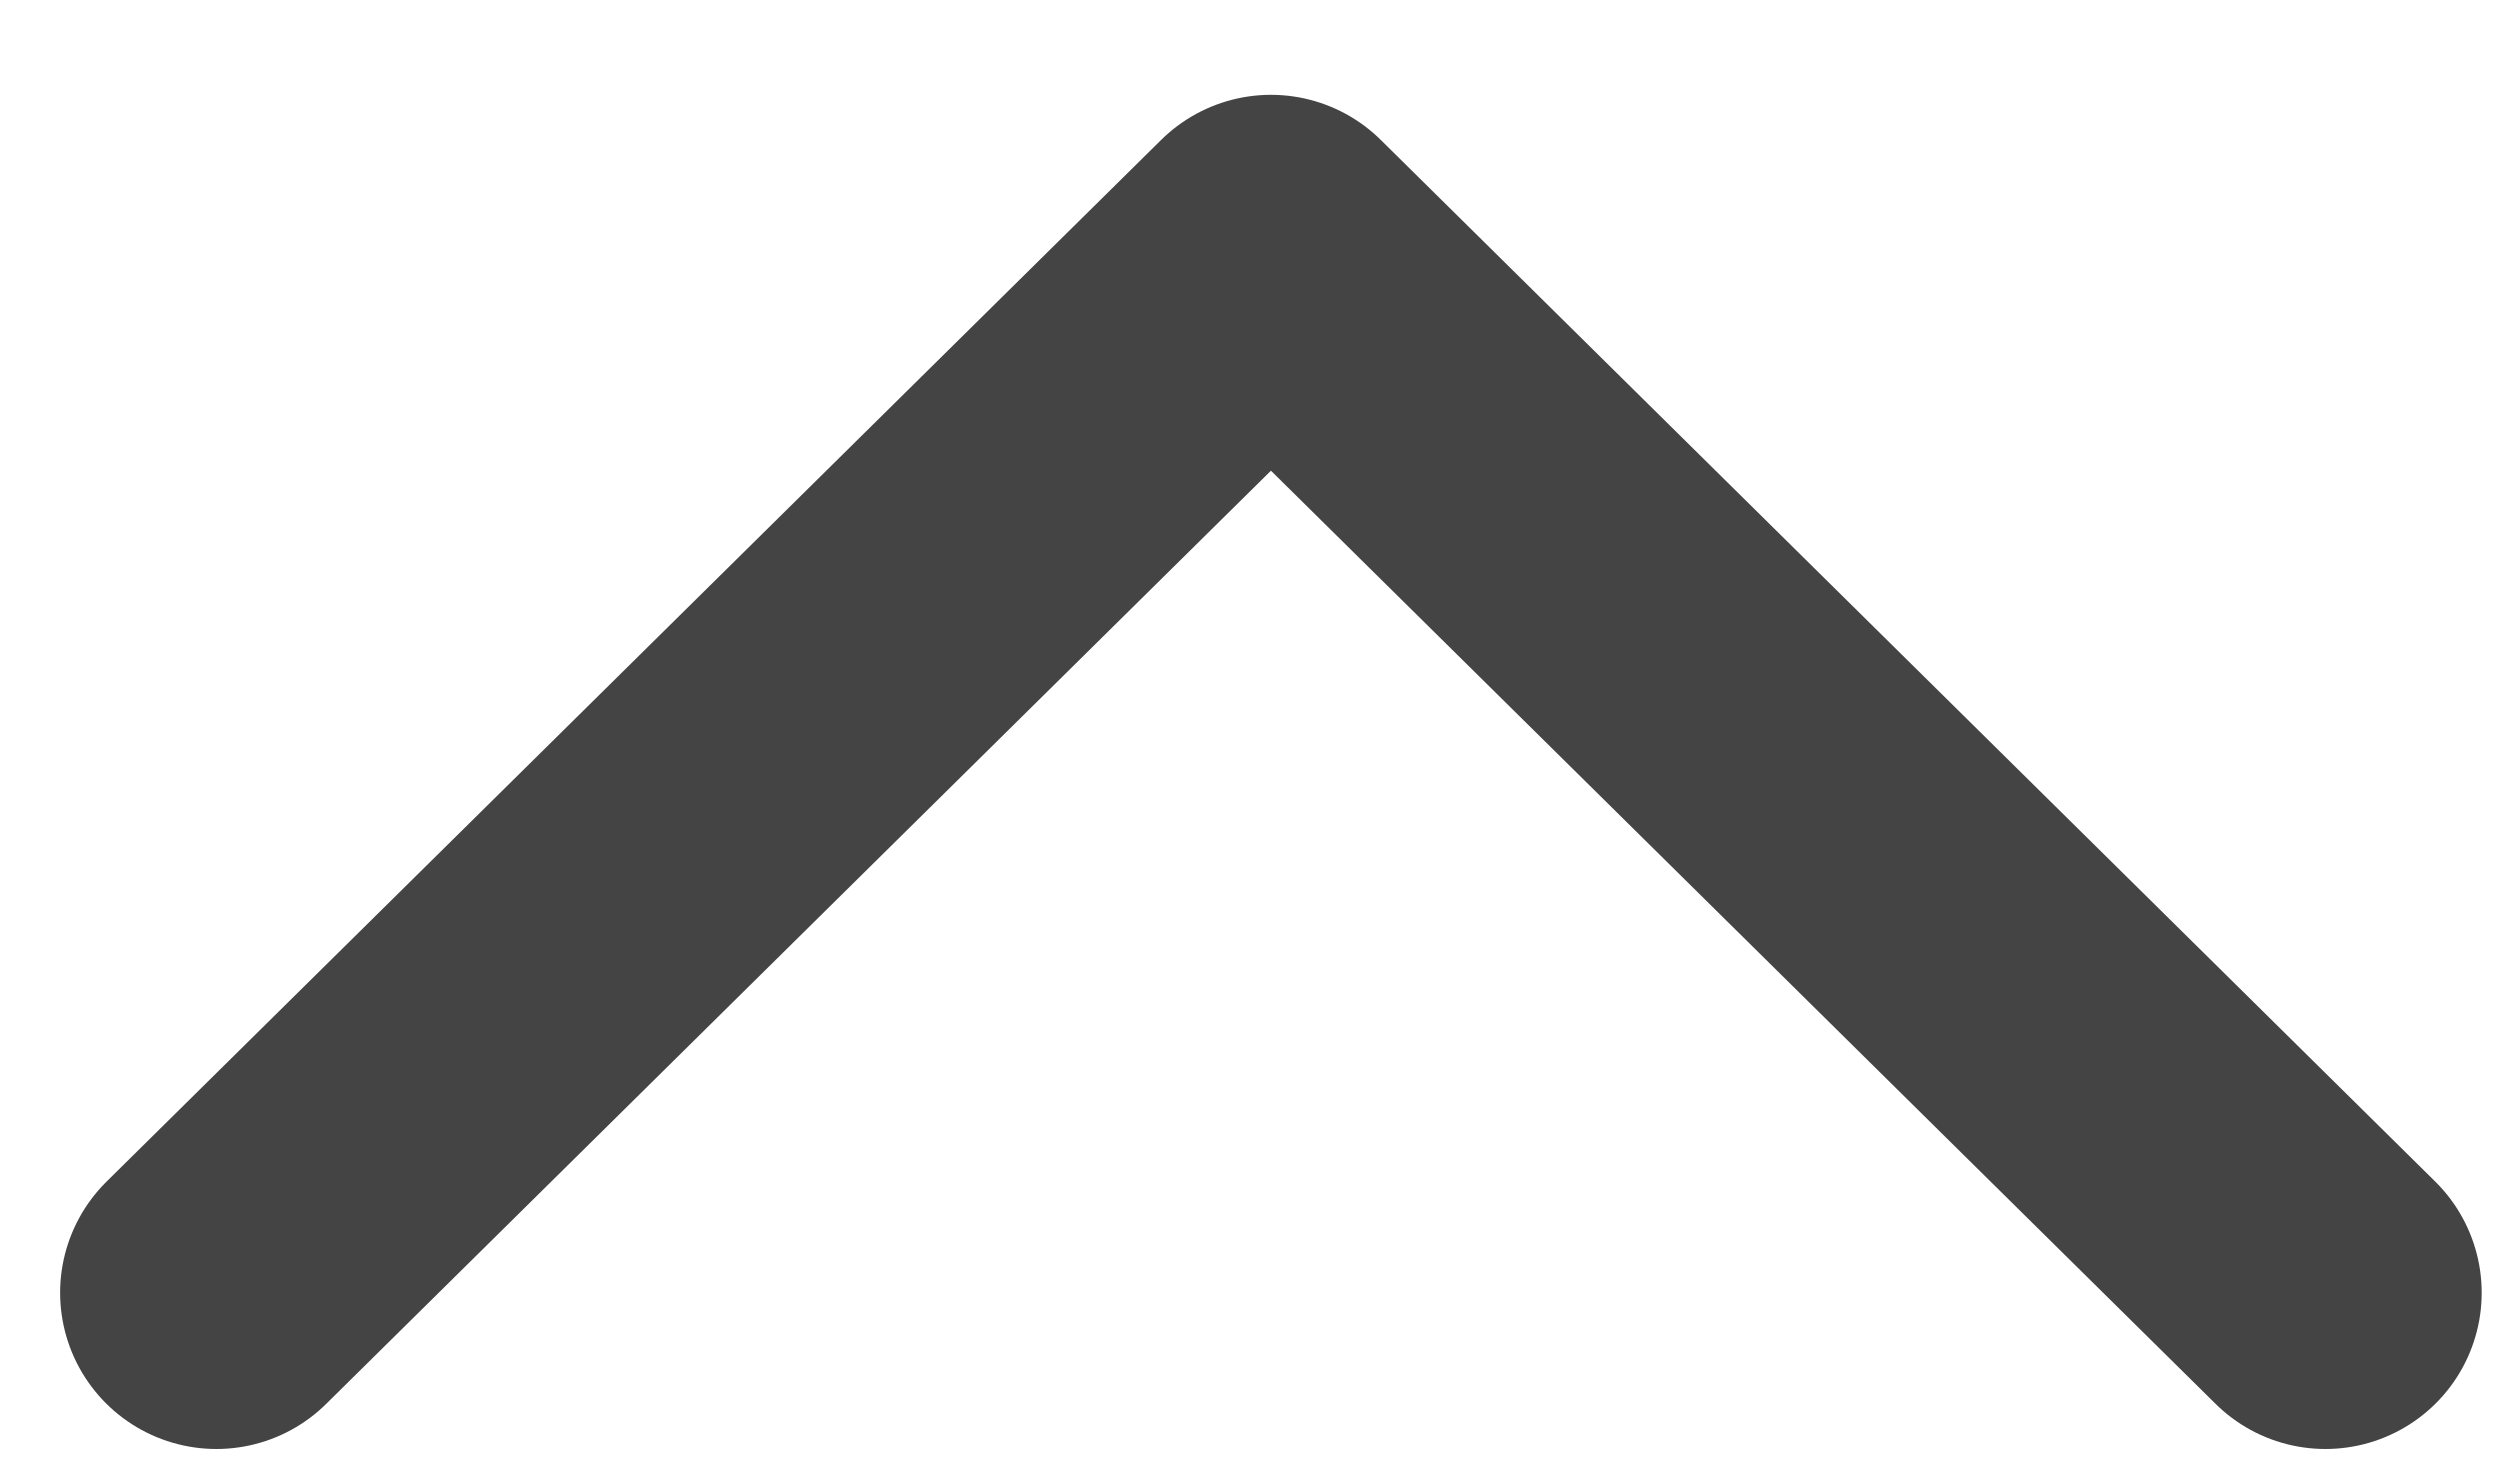
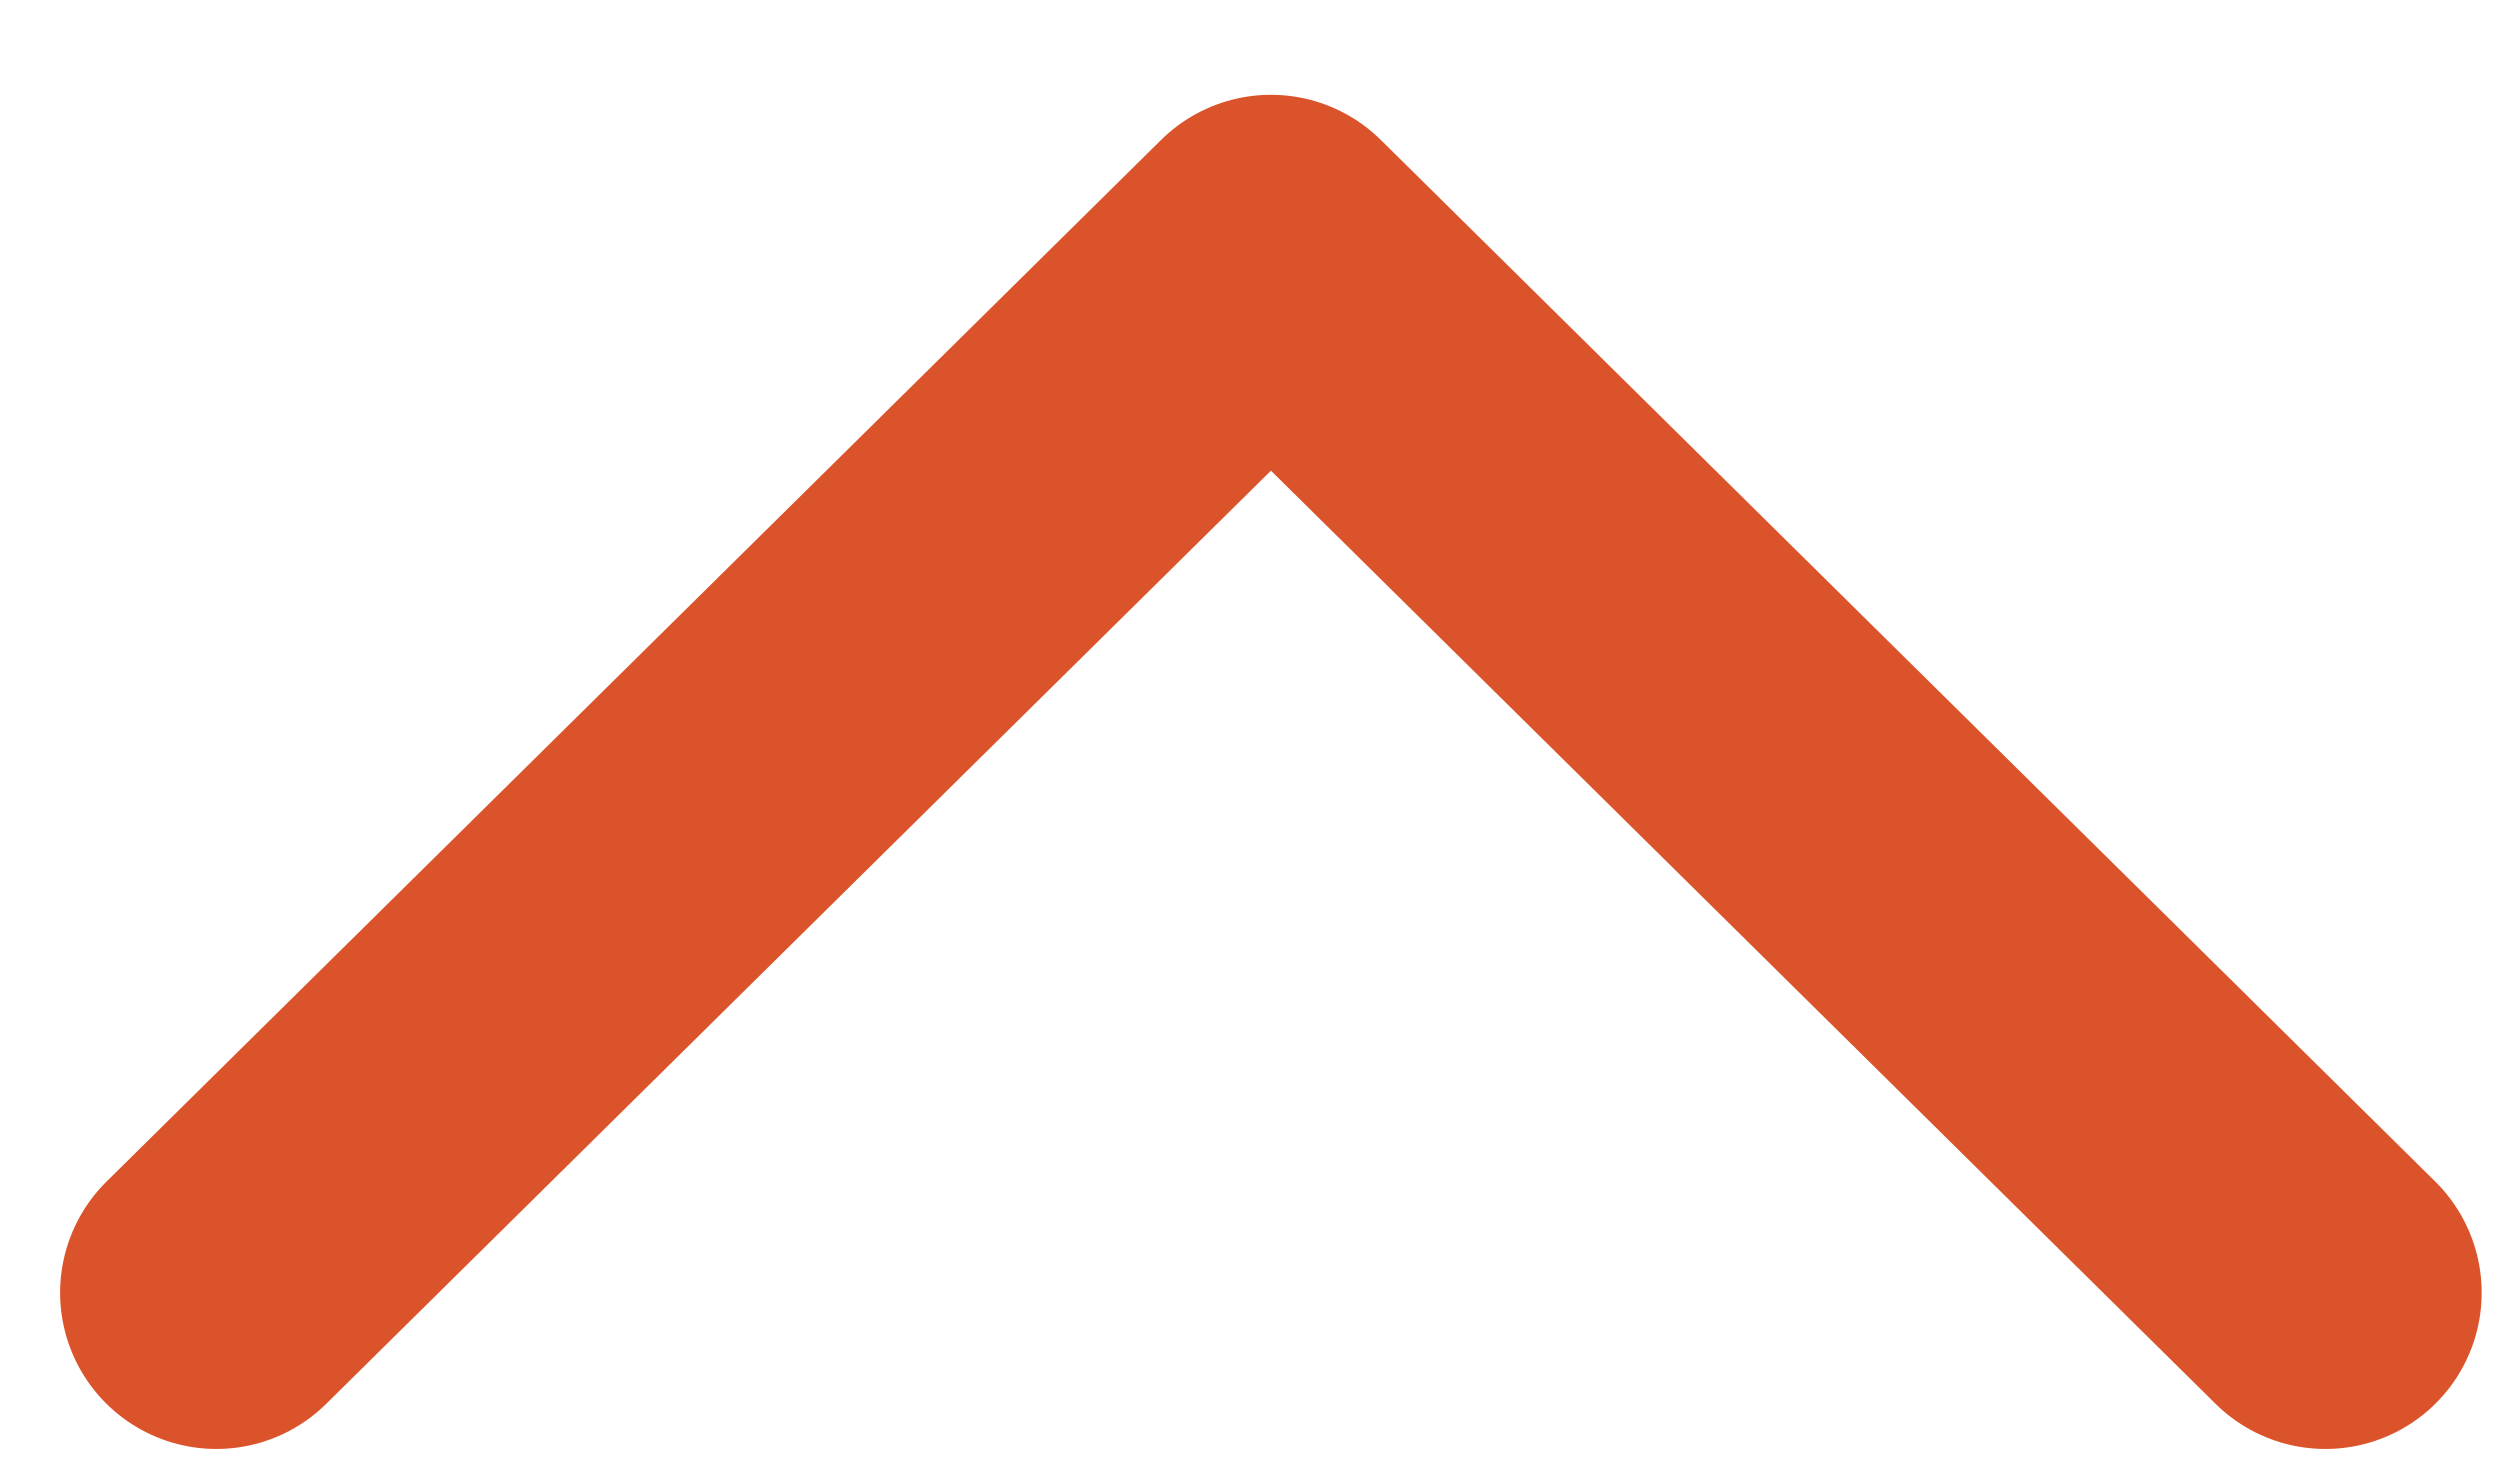
- <svg xmlns="http://www.w3.org/2000/svg" width="24" height="14" viewBox="0 0 24 14" fill="none">
-   <path d="M20.247 10L10.124 0L0 10" transform="translate(2.07715 2.41028)" stroke="#444444" stroke-width="3" stroke-miterlimit="10" stroke-linecap="round" stroke-linejoin="round" />
+ <svg xmlns="http://www.w3.org/2000/svg" width="24" height="14" fill="none">
+   <path d="M20.247 10L10.124 0L0 10" transform="translate(2.077 2.41)" stroke="#db532a" stroke-width="3" stroke-miterlimit="10" stroke-linecap="round" stroke-linejoin="round" />
</svg>
